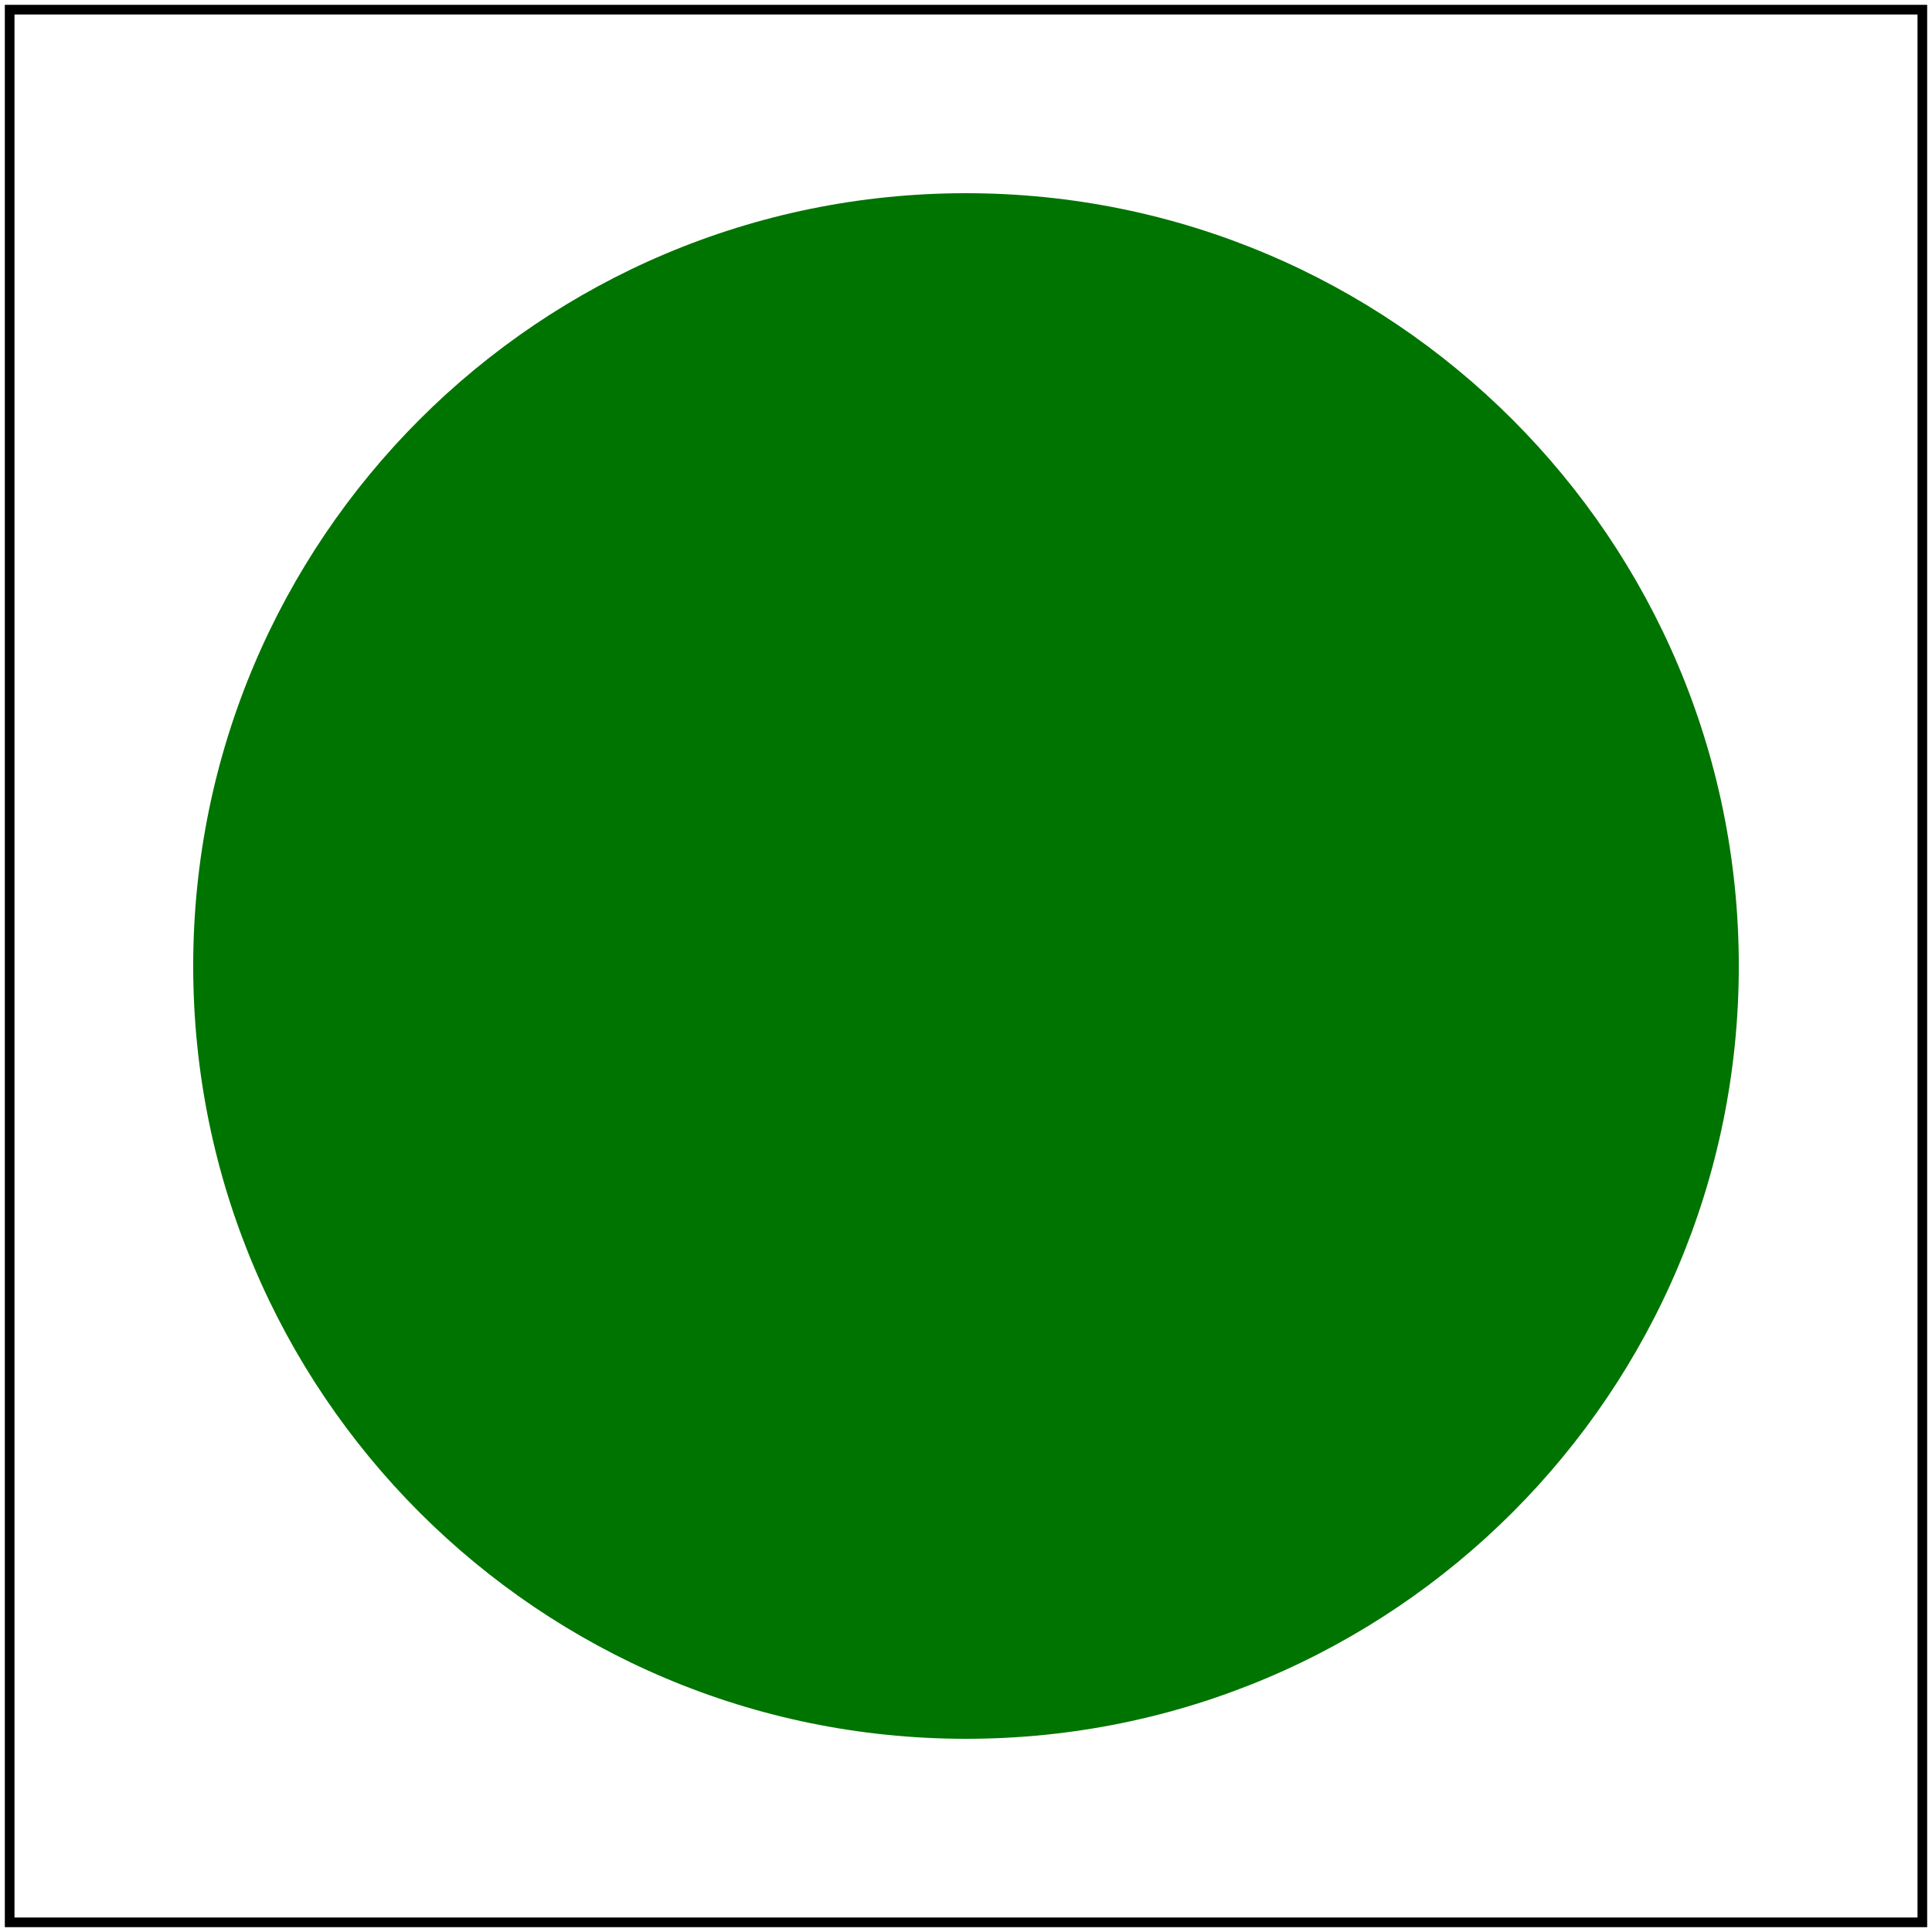
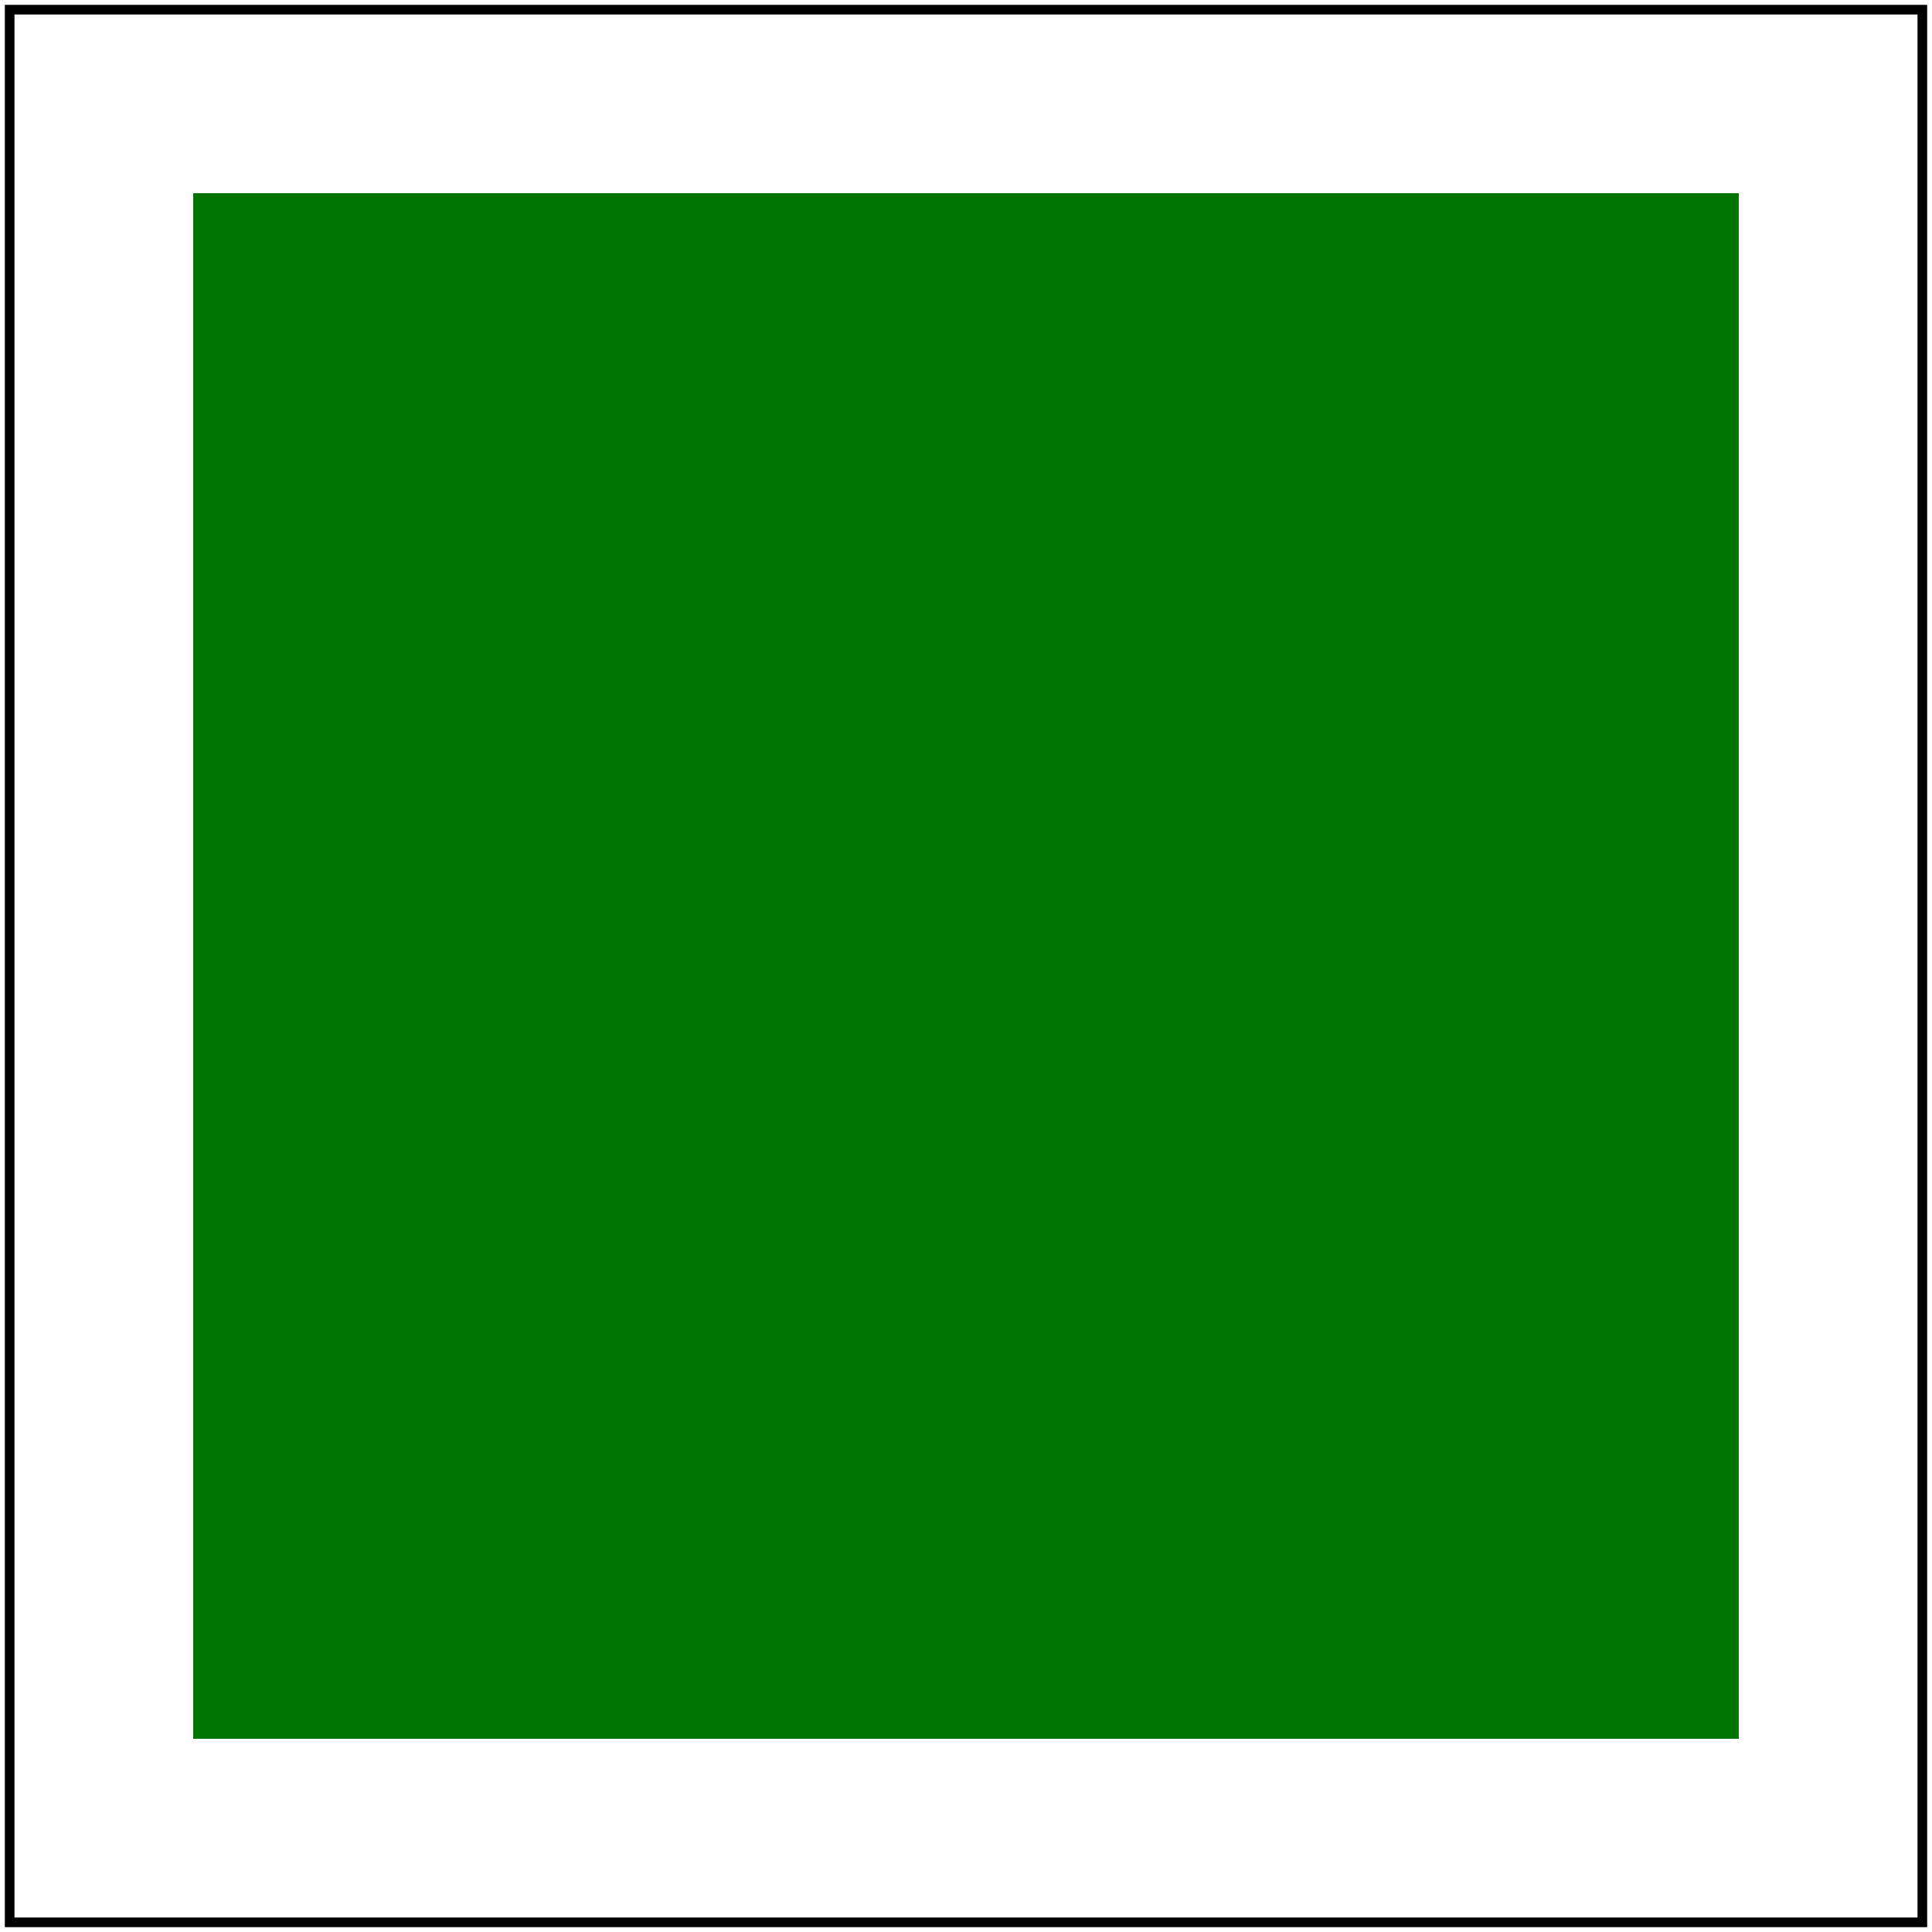
<svg xmlns="http://www.w3.org/2000/svg" id="svg1" viewBox="0 0 200 200">
-   <circle id="circle1" cx="100" cy="100" r="80" fill="rgb(0%, 45.5%, 0%)" />
+   <rect id="rect1" x="20" y="20" width="160" height="160" fill="rgb(0%, 45.5%, 0%)" />
  <rect id="frame" x="1" y="1" width="198" height="198" fill="none" stroke="black" />
</svg>
